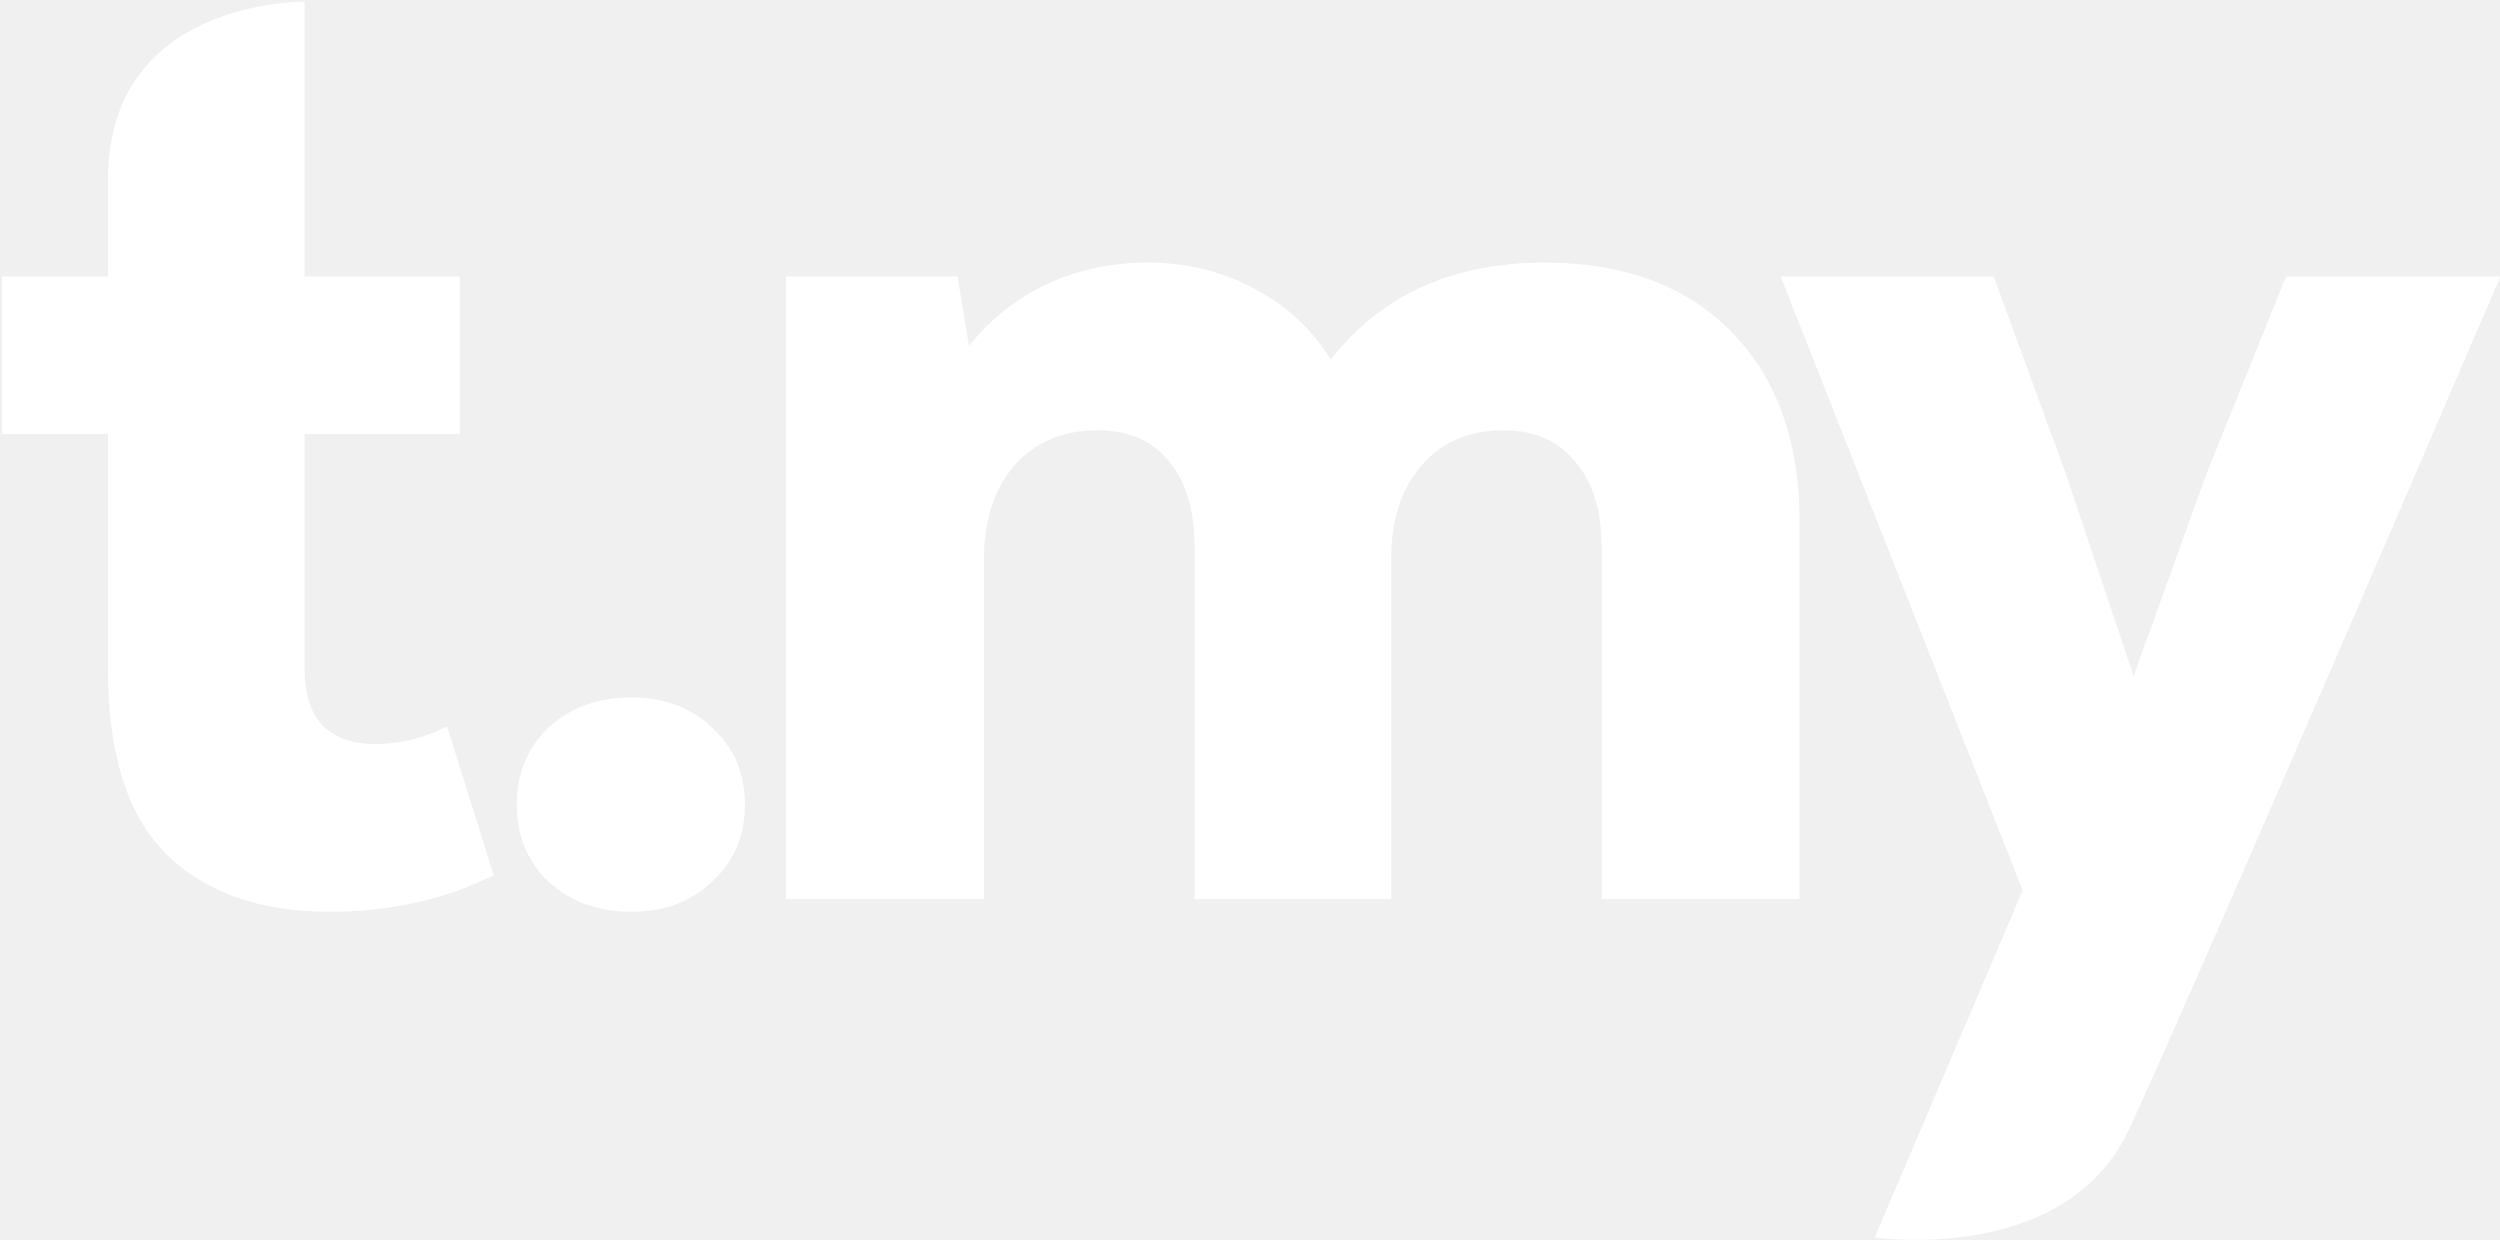
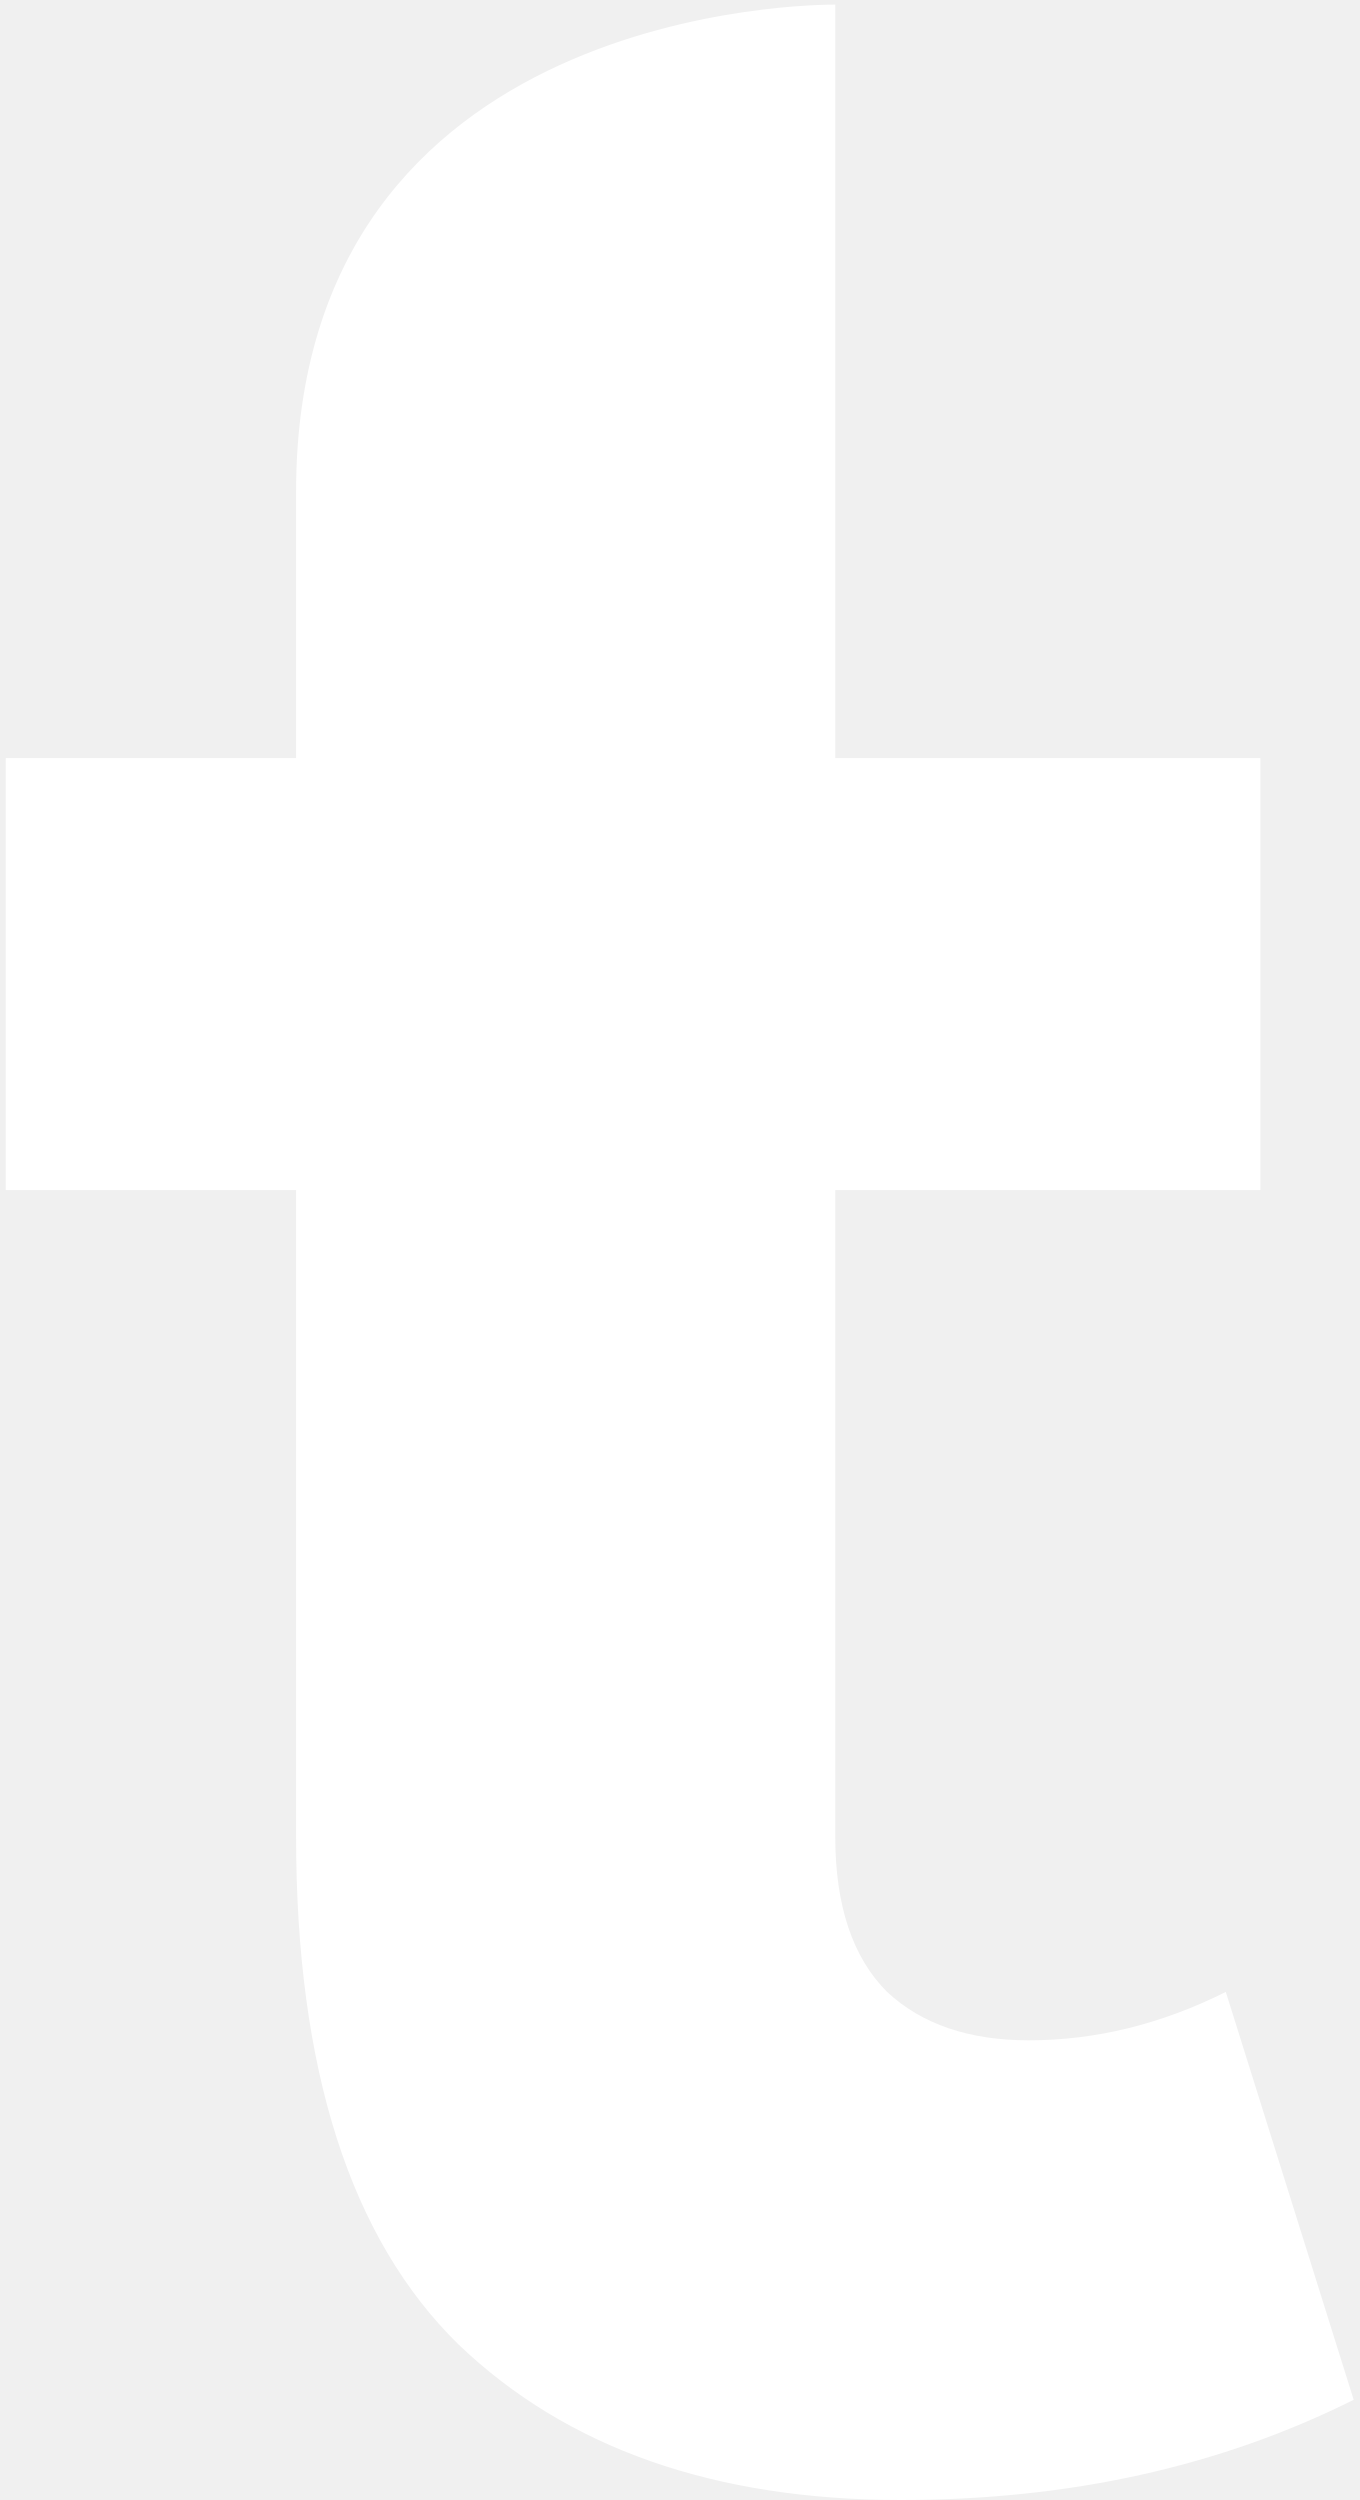
- <svg xmlns="http://www.w3.org/2000/svg" version="1.2" viewBox="0 0 595 295" width="595" height="295">
+ <svg xmlns="http://www.w3.org/2000/svg" version="1.2" viewBox="0 0 118 217" width="118" height="217">
  <style>.a{fill:#fff}</style>
-   <path class="a" d="m106.4 172.9l11.1 35.4q-17.4 8.7-39.3 8.7-24.3 0-38.4-13.5-14.1-13.8-14.1-44.1v-56.1h-25.2v-37.5h25.2c0 0 0-2.2 0-23.1 0-42.4 45.4-42.3 46.8-42.3 0 20.2 0 65.4 0 65.4h36.9v37.5h-36.9v56.1q0 9 4.5 13.5 4.5 4.2 12.3 4.2 8.7 0 17.1-4.2zm43.9 44.1q-12 0-19.8-7.2-7.5-7.2-7.5-18.3 0-11.1 7.5-18.3 7.8-7.2 19.8-7.2 11.7 0 19.2 7.2 7.8 7.2 7.8 18.3 0 11.1-7.8 18.3-7.5 7.2-19.2 7.2zm217.4-154.5q28.2 0 44.4 16.5 16.2 16.5 16.2 45.3v89.7h-47.1v-83.7q0-13.2-6.3-20.4-6-7.5-17.1-7.5-12.3 0-19.5 8.4-7.2 8.4-7.2 22.2v81h-46.8v-83.7q0-13.2-6-20.4-6-7.5-17.1-7.5-12.3 0-19.8 8.4-7.2 8.4-7.2 22.2v81h-47.1v-148.2h40.8l2.7 16.5q7.8-9.6 18.6-14.7 11.1-5.1 23.7-5.1 14.4 0 25.8 6.3 11.4 6 18 16.8 18-23.1 51-23.1zm157.5 50.1l18.9-46.8h51c0 0-69.6 162.2-88.3 202.8-15.1 32.7-60.6 25.9-60.6 25.9l35.2-82.6-57.6-146.1h50.7l17.1 46.8 16.2 48.3zm-747.2-85.6" />
+   <path class="a" d="m106.4 172.9l11.1 35.4q-17.4 8.7-39.3 8.7-24.3 0-38.4-13.5-14.1-13.8-14.1-44.1v-56.1h-25.2v-37.5h25.2c0 0 0-2.2 0-23.1 0-42.4 45.4-42.3 46.8-42.3 0 20.2 0 65.4 0 65.4h36.9v37.5h-36.9v56.1q0 9 4.5 13.5 4.5 4.2 12.3 4.2 8.7 0 17.1-4.2zm-328.4-145.9" />
</svg>
